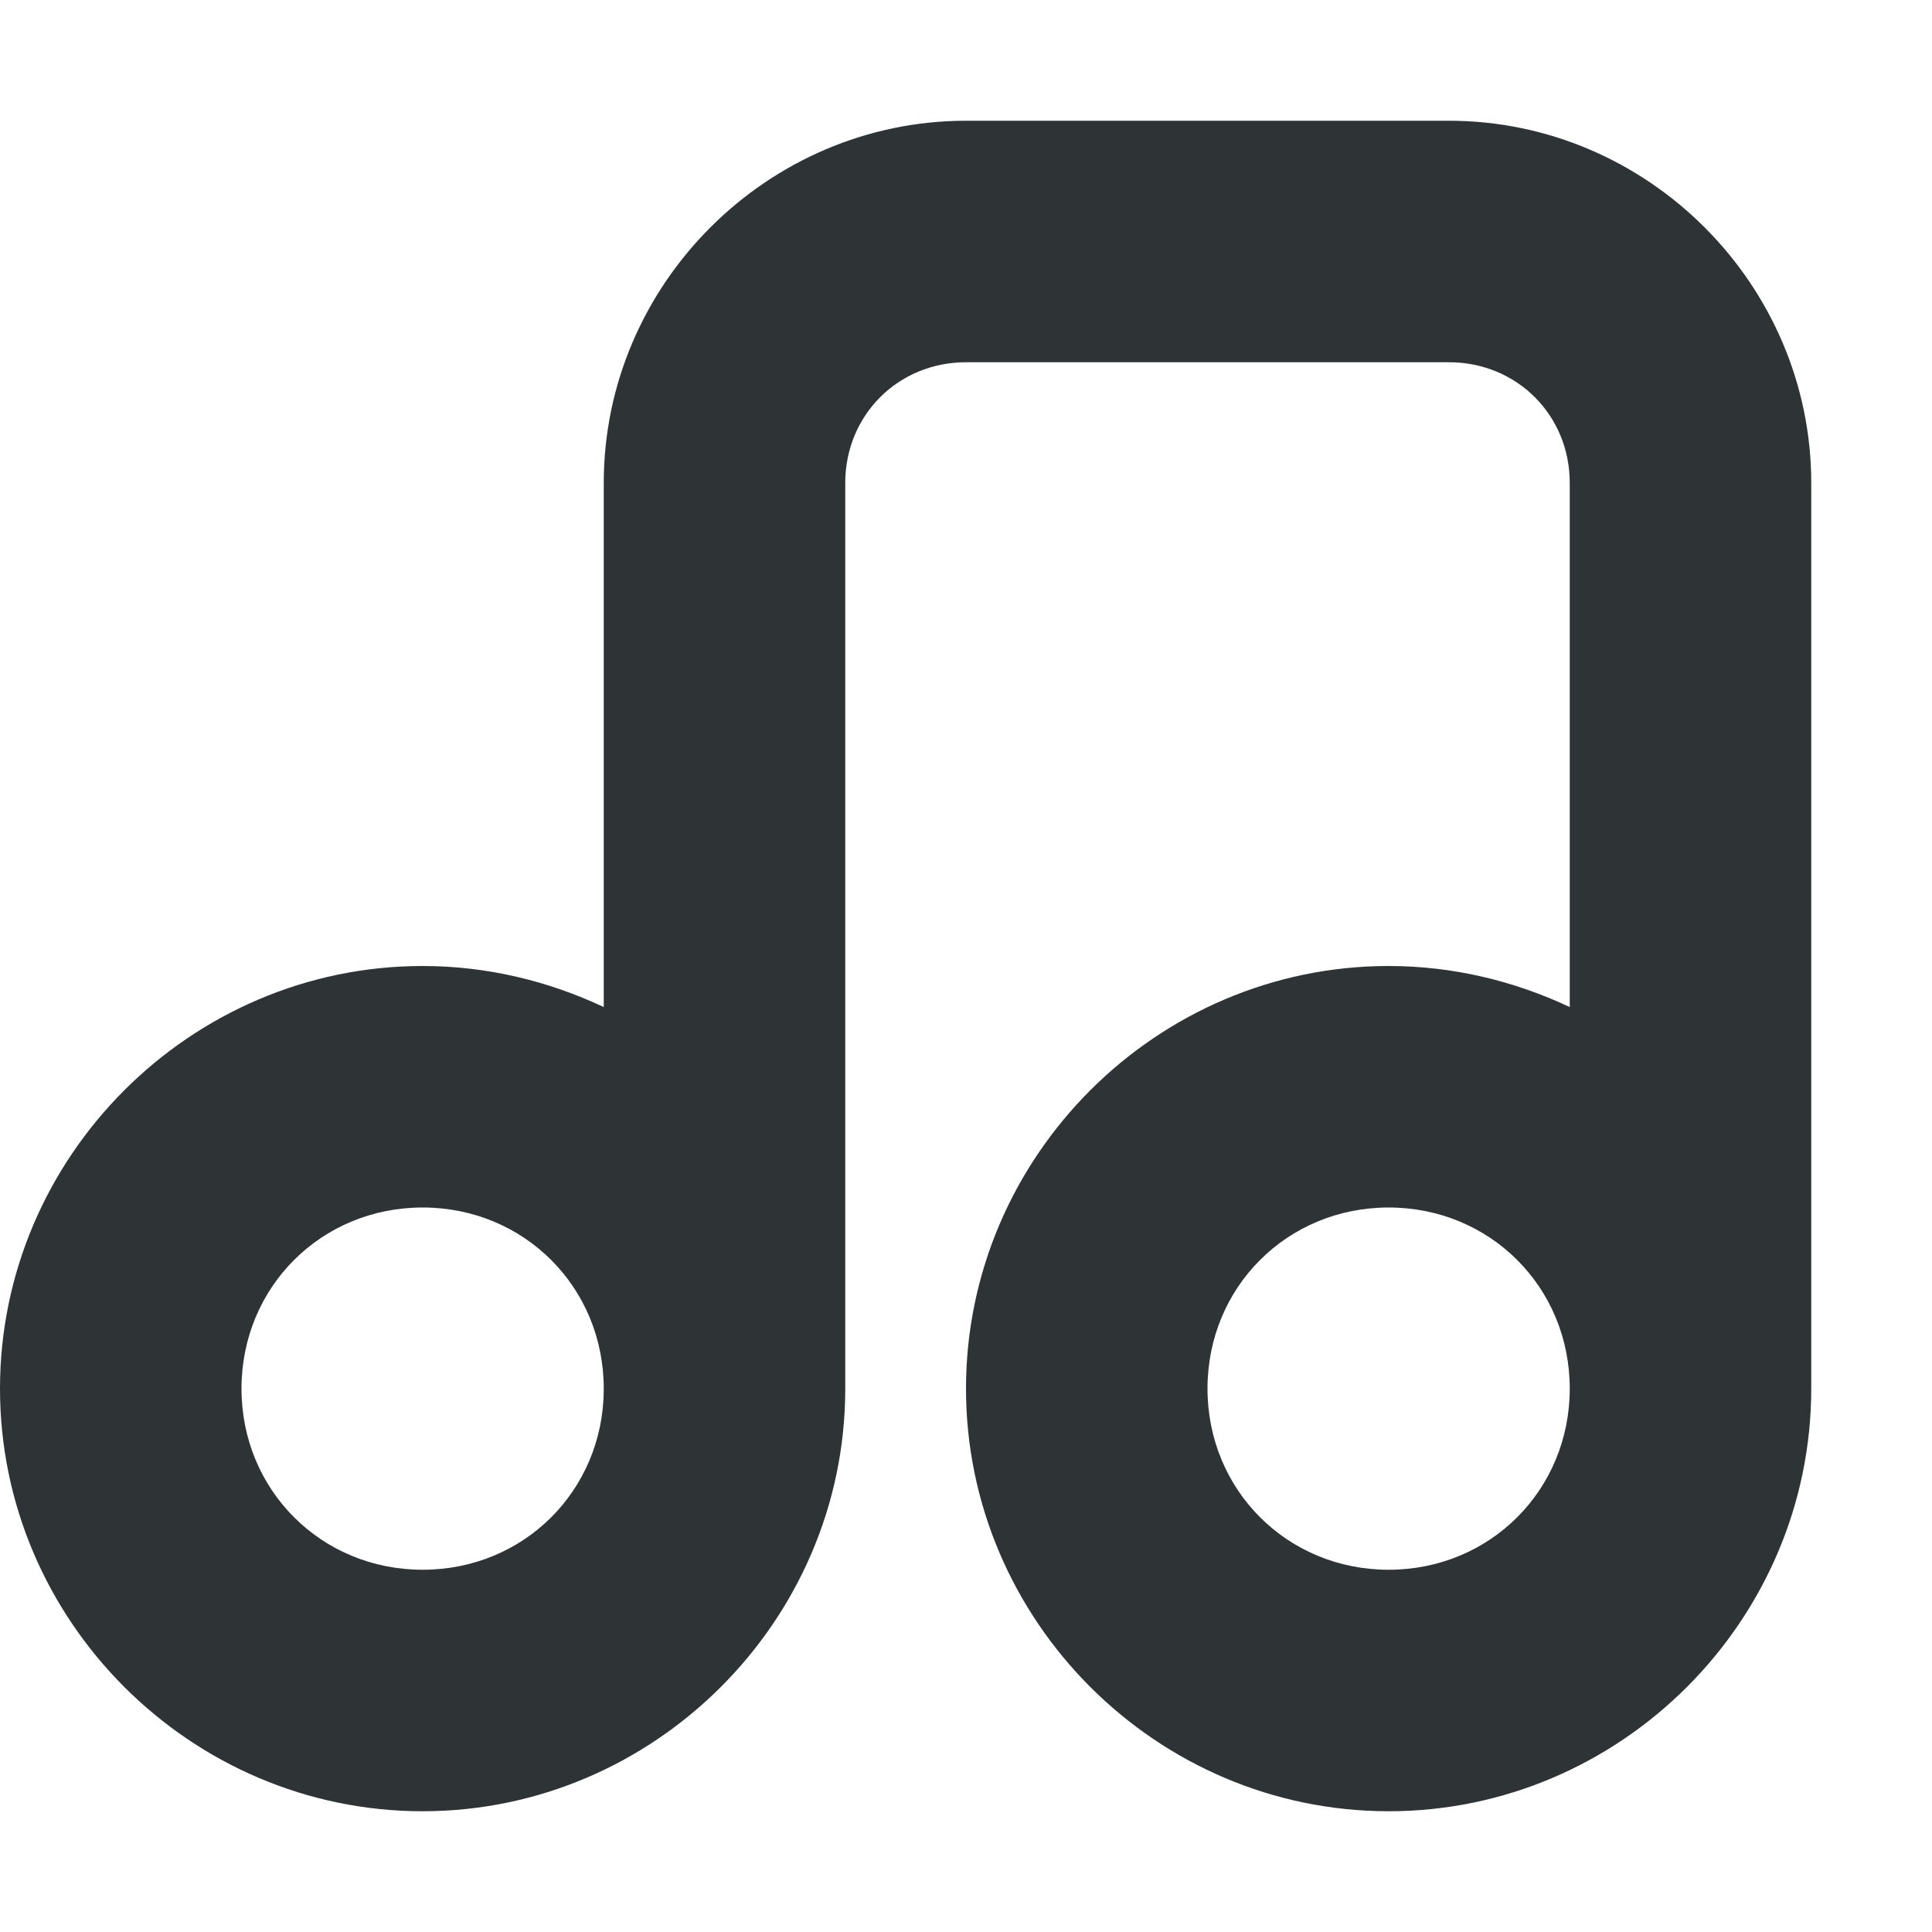
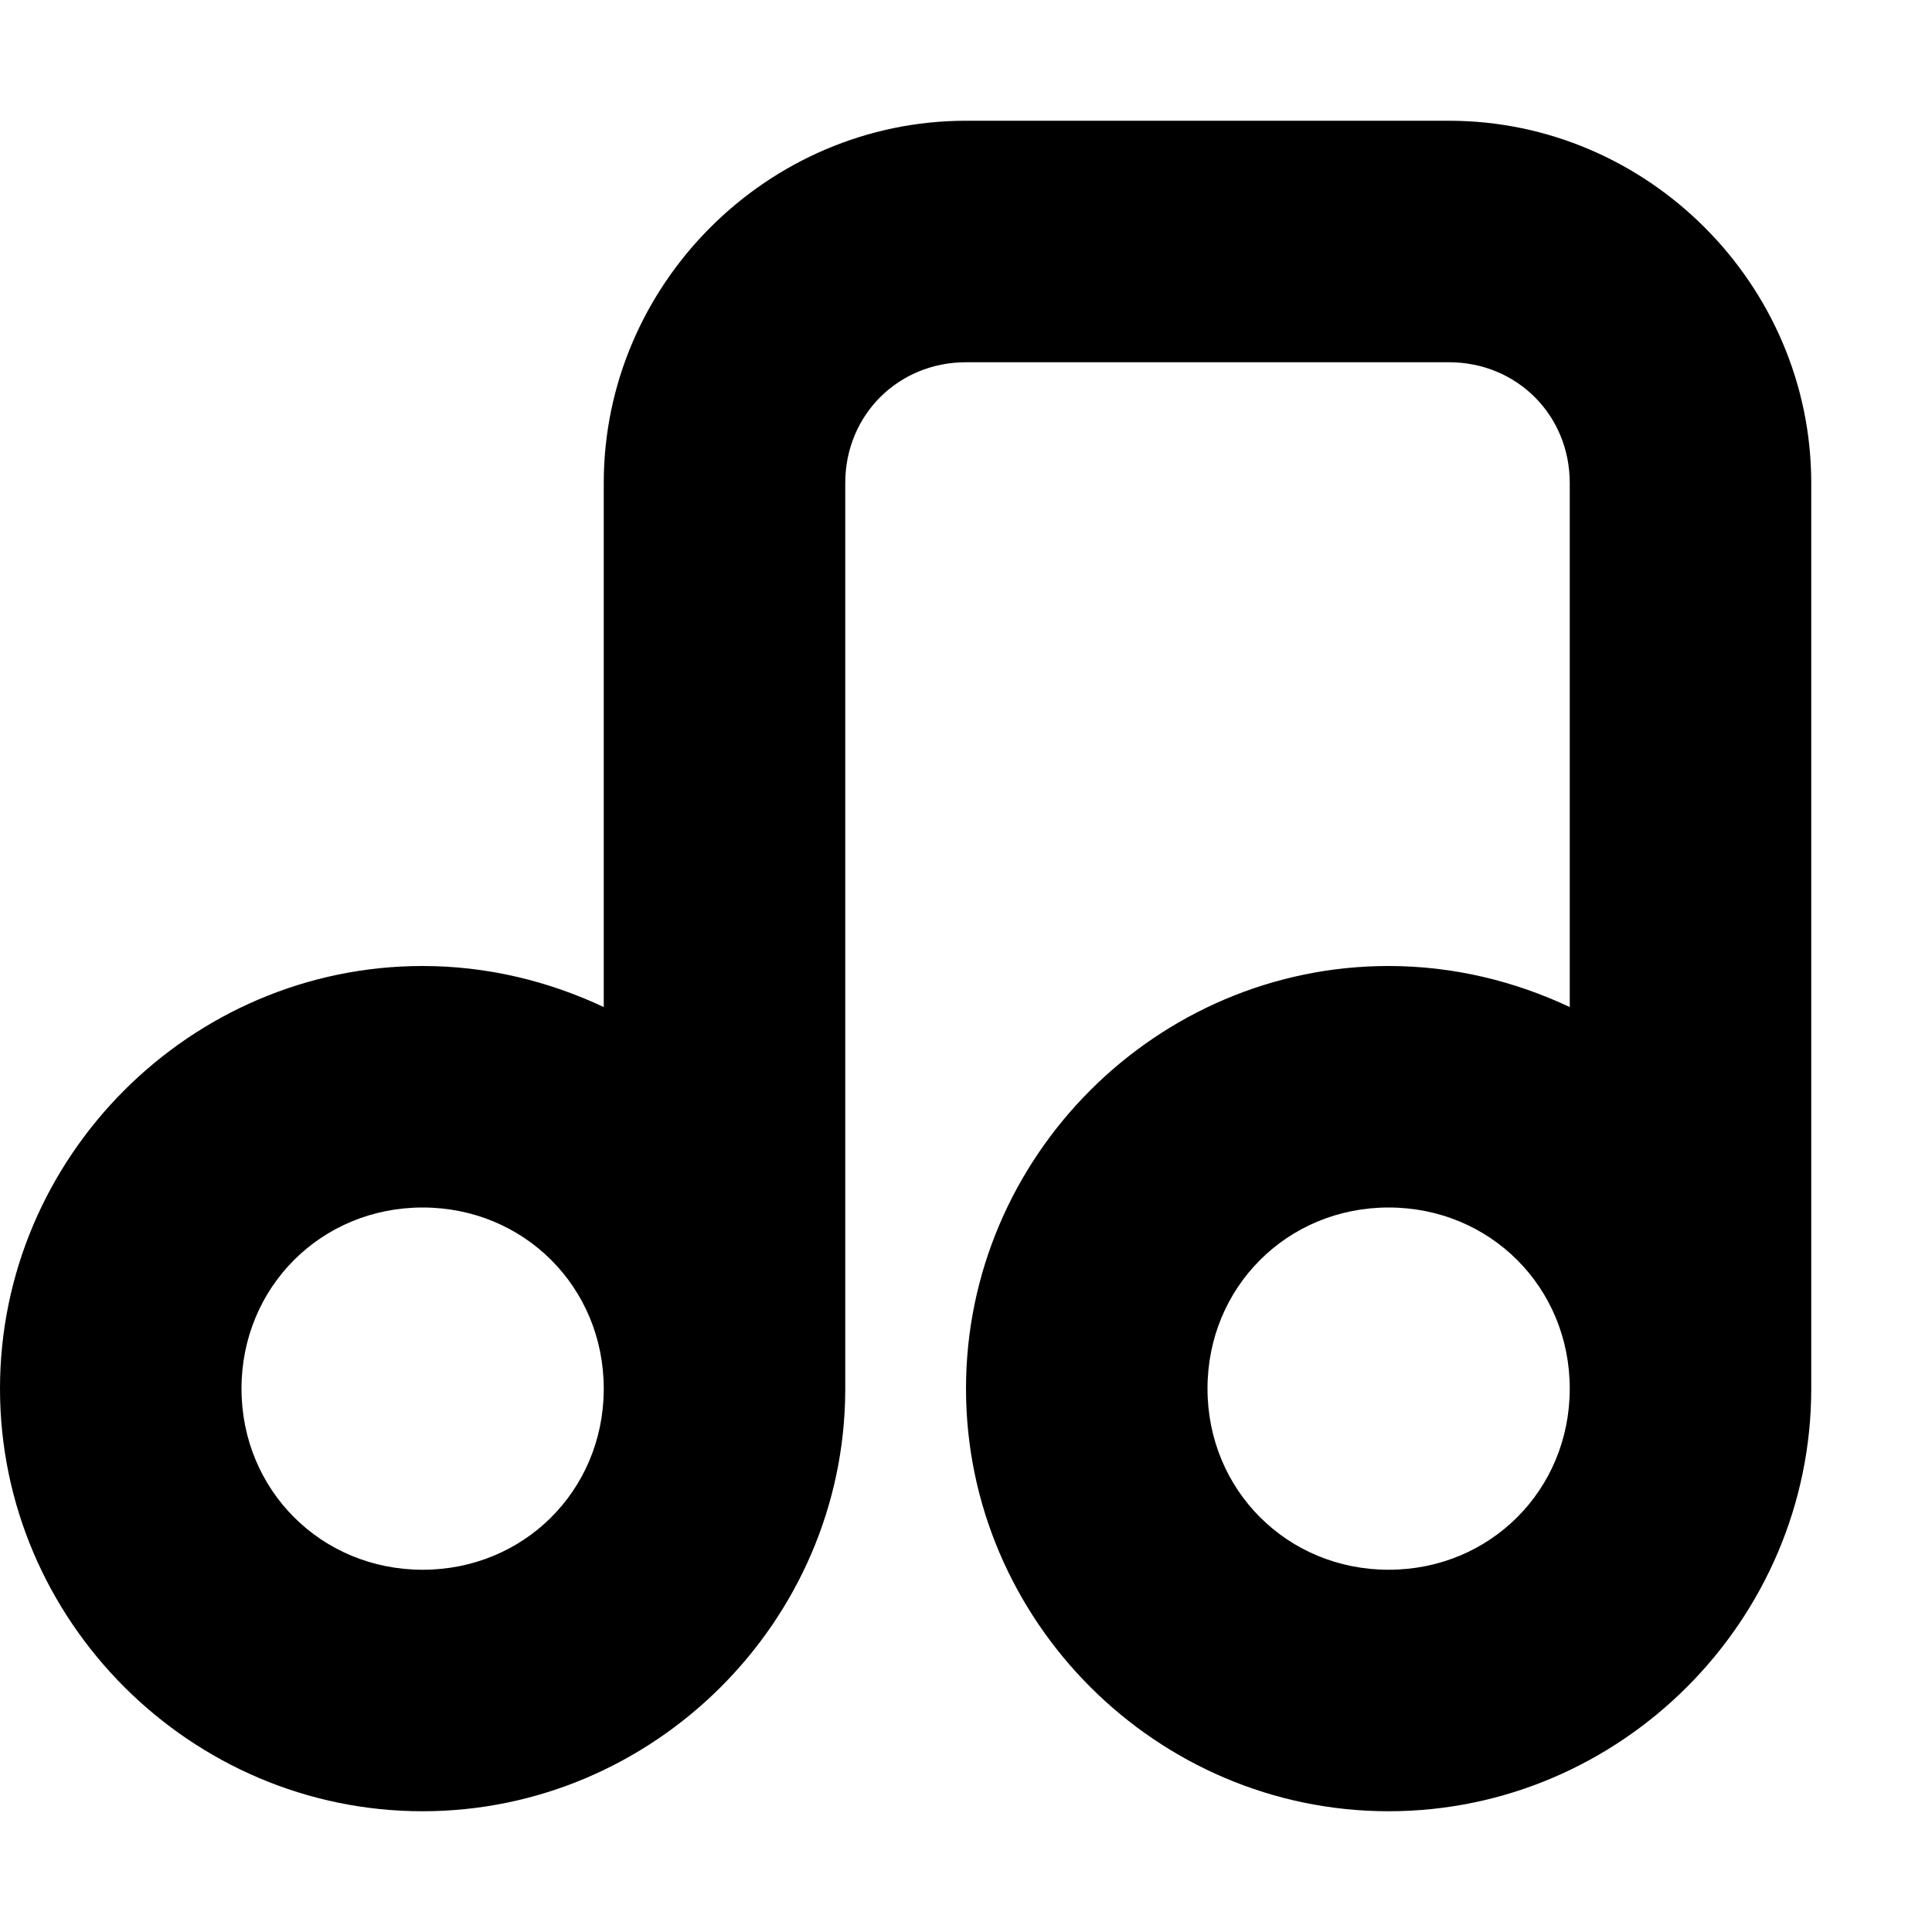
<svg xmlns="http://www.w3.org/2000/svg" height="16px" viewBox="0 0 16 16" width="16px">
-   <path d="m 8 1 c -1.645 0 -3 1.355 -3 3 v 4.34 c -0.457 -0.215 -0.965 -0.34 -1.5 -0.34 c -1.922 0 -3.5 1.578 -3.5 3.5 s 1.578 3.5 3.5 3.5 c 1.914 0 3.492 -1.57 3.5 -3.484 c 0 -0.004 0 -0.012 0 -0.016 v -7.5 c 0 -0.562 0.438 -1 1 -1 h 4 c 0.562 0 1 0.438 1 1 v 4.34 c -0.457 -0.215 -0.965 -0.34 -1.5 -0.34 c -1.922 0 -3.5 1.578 -3.5 3.5 s 1.578 3.5 3.5 3.5 s 3.5 -1.578 3.5 -3.5 v -7.5 c 0 -1.645 -1.355 -3 -3 -3 z m -4.5 9 c 0.84 0 1.5 0.66 1.5 1.5 v 0.016 c -0.008 0.832 -0.664 1.484 -1.5 1.484 c -0.84 0 -1.5 -0.66 -1.5 -1.5 s 0.66 -1.5 1.5 -1.5 z m 8 0 c 0.84 0 1.5 0.66 1.5 1.5 s -0.66 1.5 -1.5 1.5 s -1.5 -0.66 -1.5 -1.5 s 0.66 -1.5 1.5 -1.5 z m 0 0" fill="#2e3436" />
+   <path d="m 8 1 c -1.645 0 -3 1.355 -3 3 v 4.34 c -0.457 -0.215 -0.965 -0.34 -1.5 -0.34 c -1.922 0 -3.5 1.578 -3.5 3.5 s 1.578 3.5 3.5 3.5 c 1.914 0 3.492 -1.57 3.5 -3.484 c 0 -0.004 0 -0.012 0 -0.016 v -7.5 c 0 -0.562 0.438 -1 1 -1 h 4 c 0.562 0 1 0.438 1 1 v 4.34 c -0.457 -0.215 -0.965 -0.34 -1.5 -0.34 c -1.922 0 -3.5 1.578 -3.5 3.5 s 1.578 3.5 3.5 3.5 s 3.5 -1.578 3.5 -3.5 v -7.5 c 0 -1.645 -1.355 -3 -3 -3 z m -4.5 9 c 0.84 0 1.5 0.66 1.5 1.5 v 0.016 c -0.008 0.832 -0.664 1.484 -1.5 1.484 c -0.84 0 -1.5 -0.66 -1.5 -1.5 s 0.66 -1.5 1.5 -1.5 z m 8 0 c 0.84 0 1.5 0.66 1.5 1.5 s -0.66 1.5 -1.5 1.5 s -1.5 -0.66 -1.5 -1.5 s 0.66 -1.5 1.5 -1.5 z m 0 0" class="ColorScheme-Text" fill="currentColor" />
</svg>
